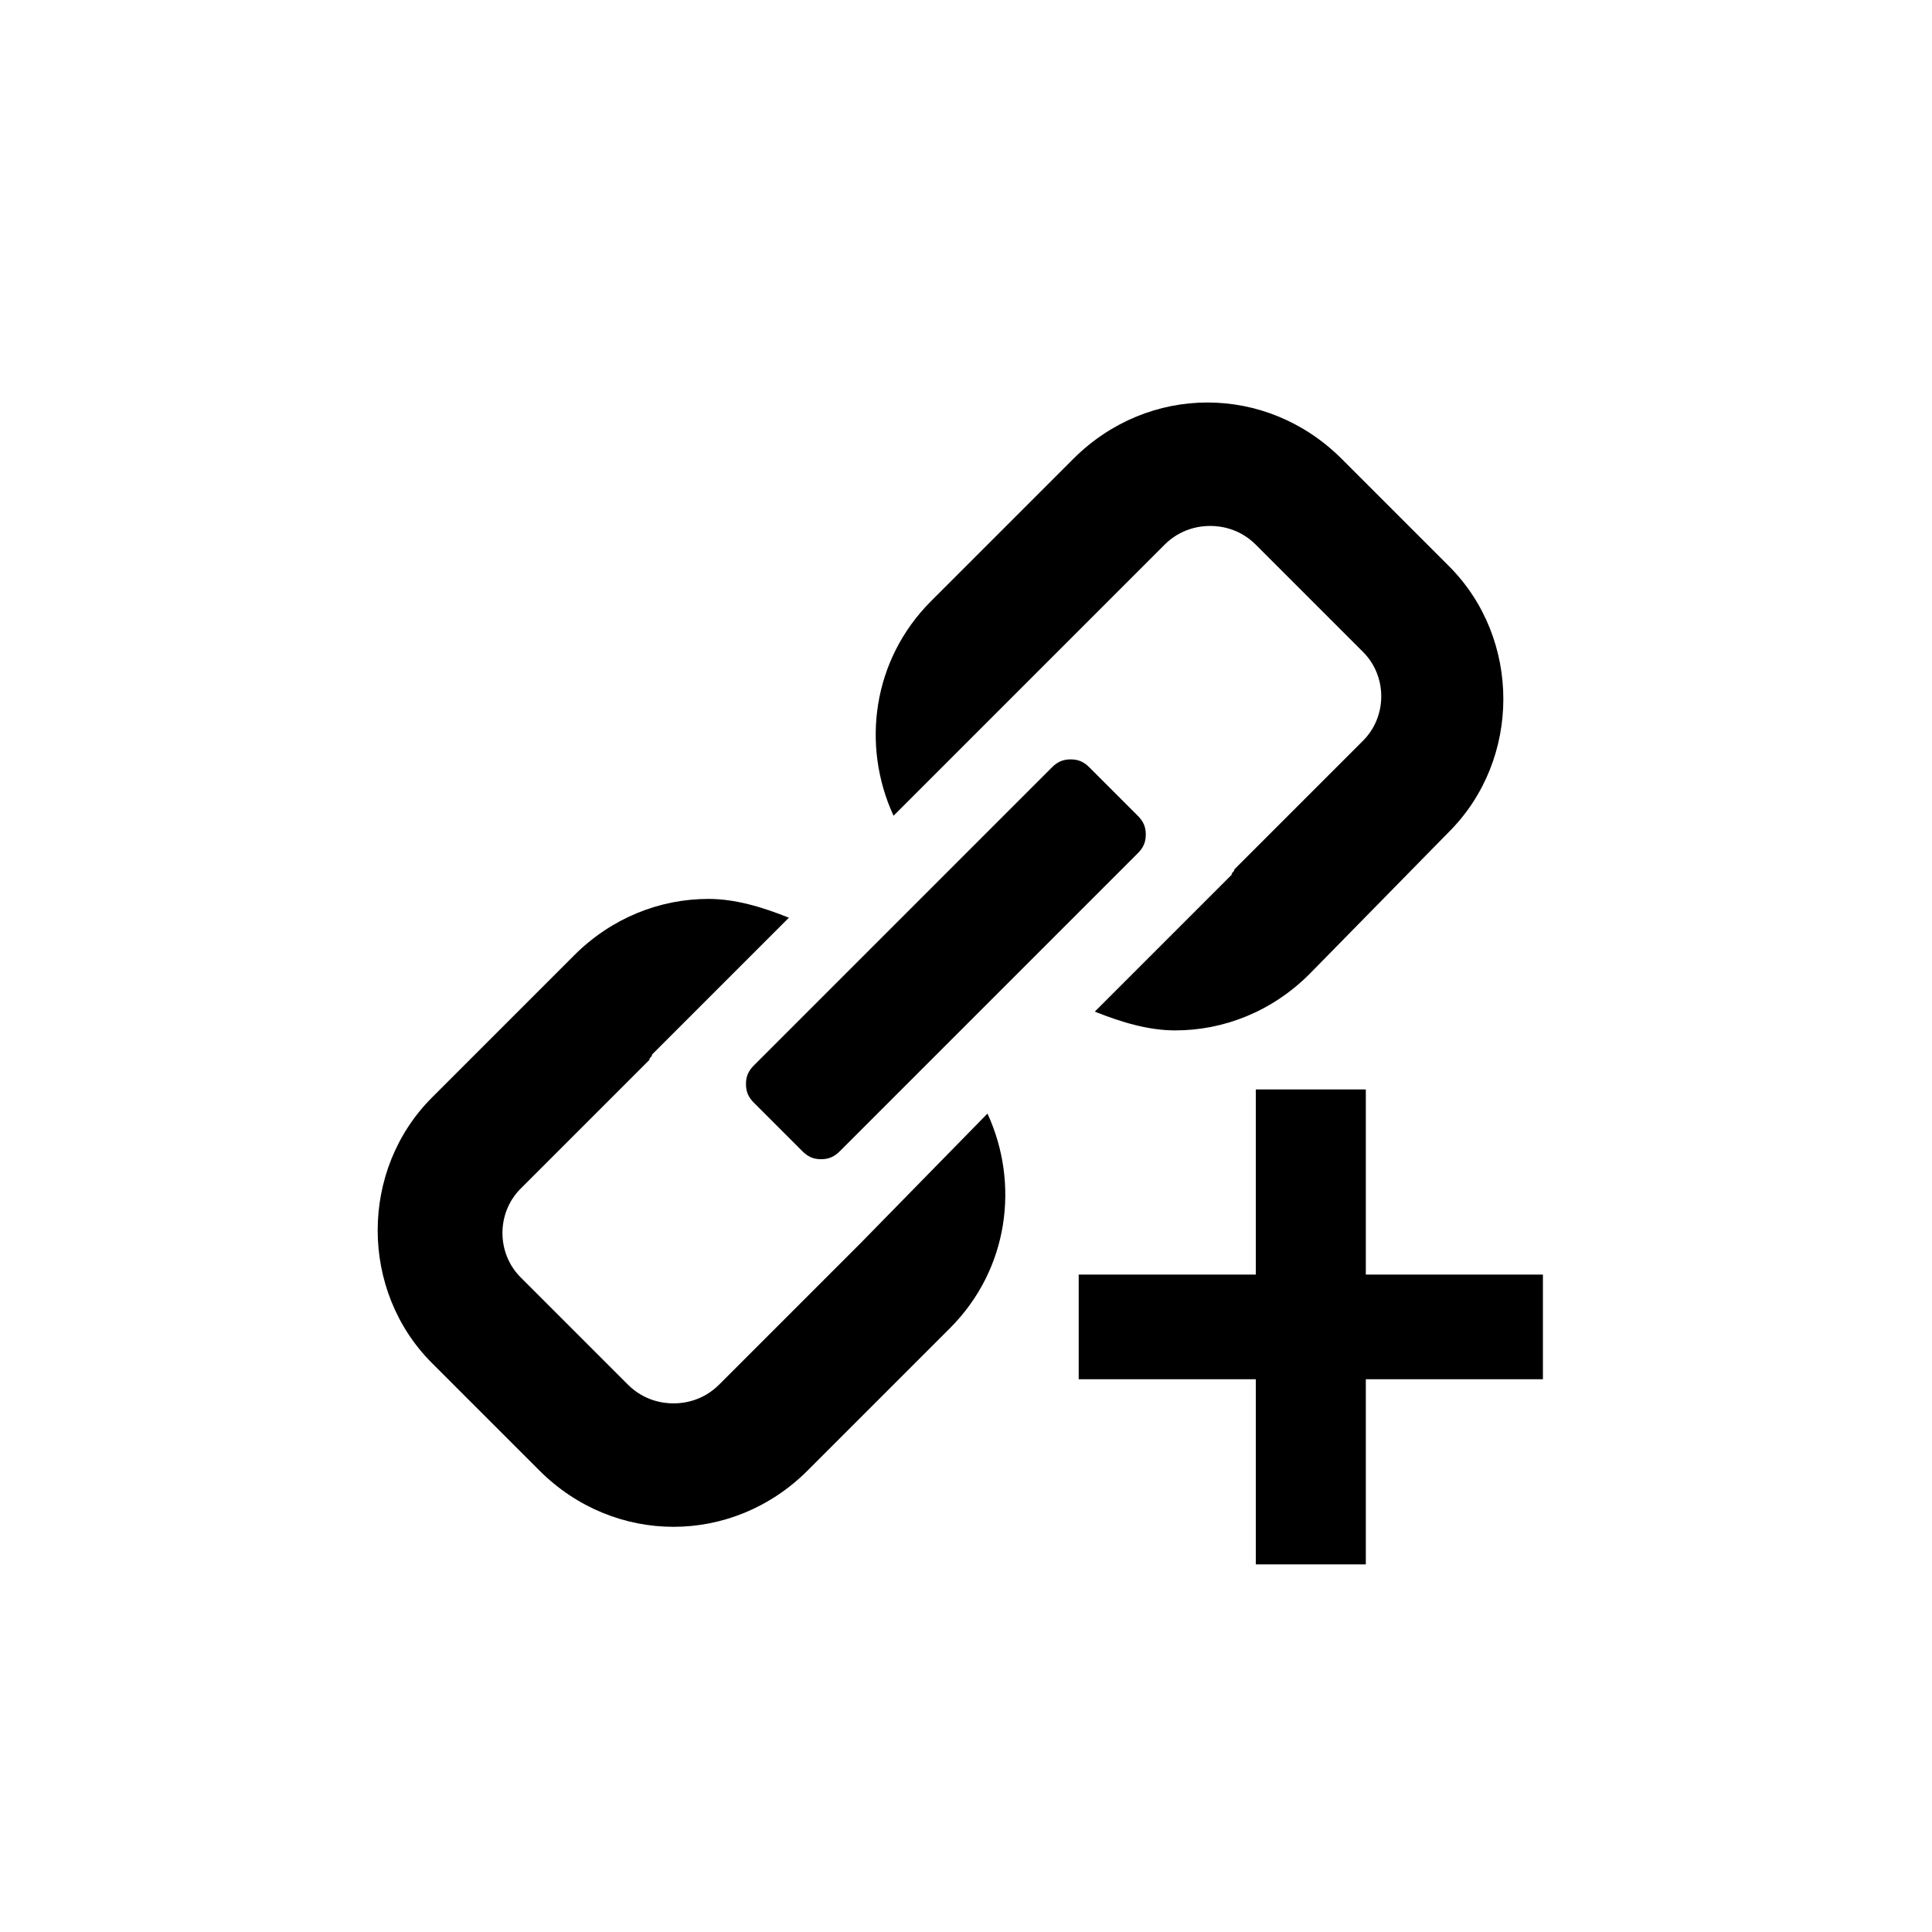
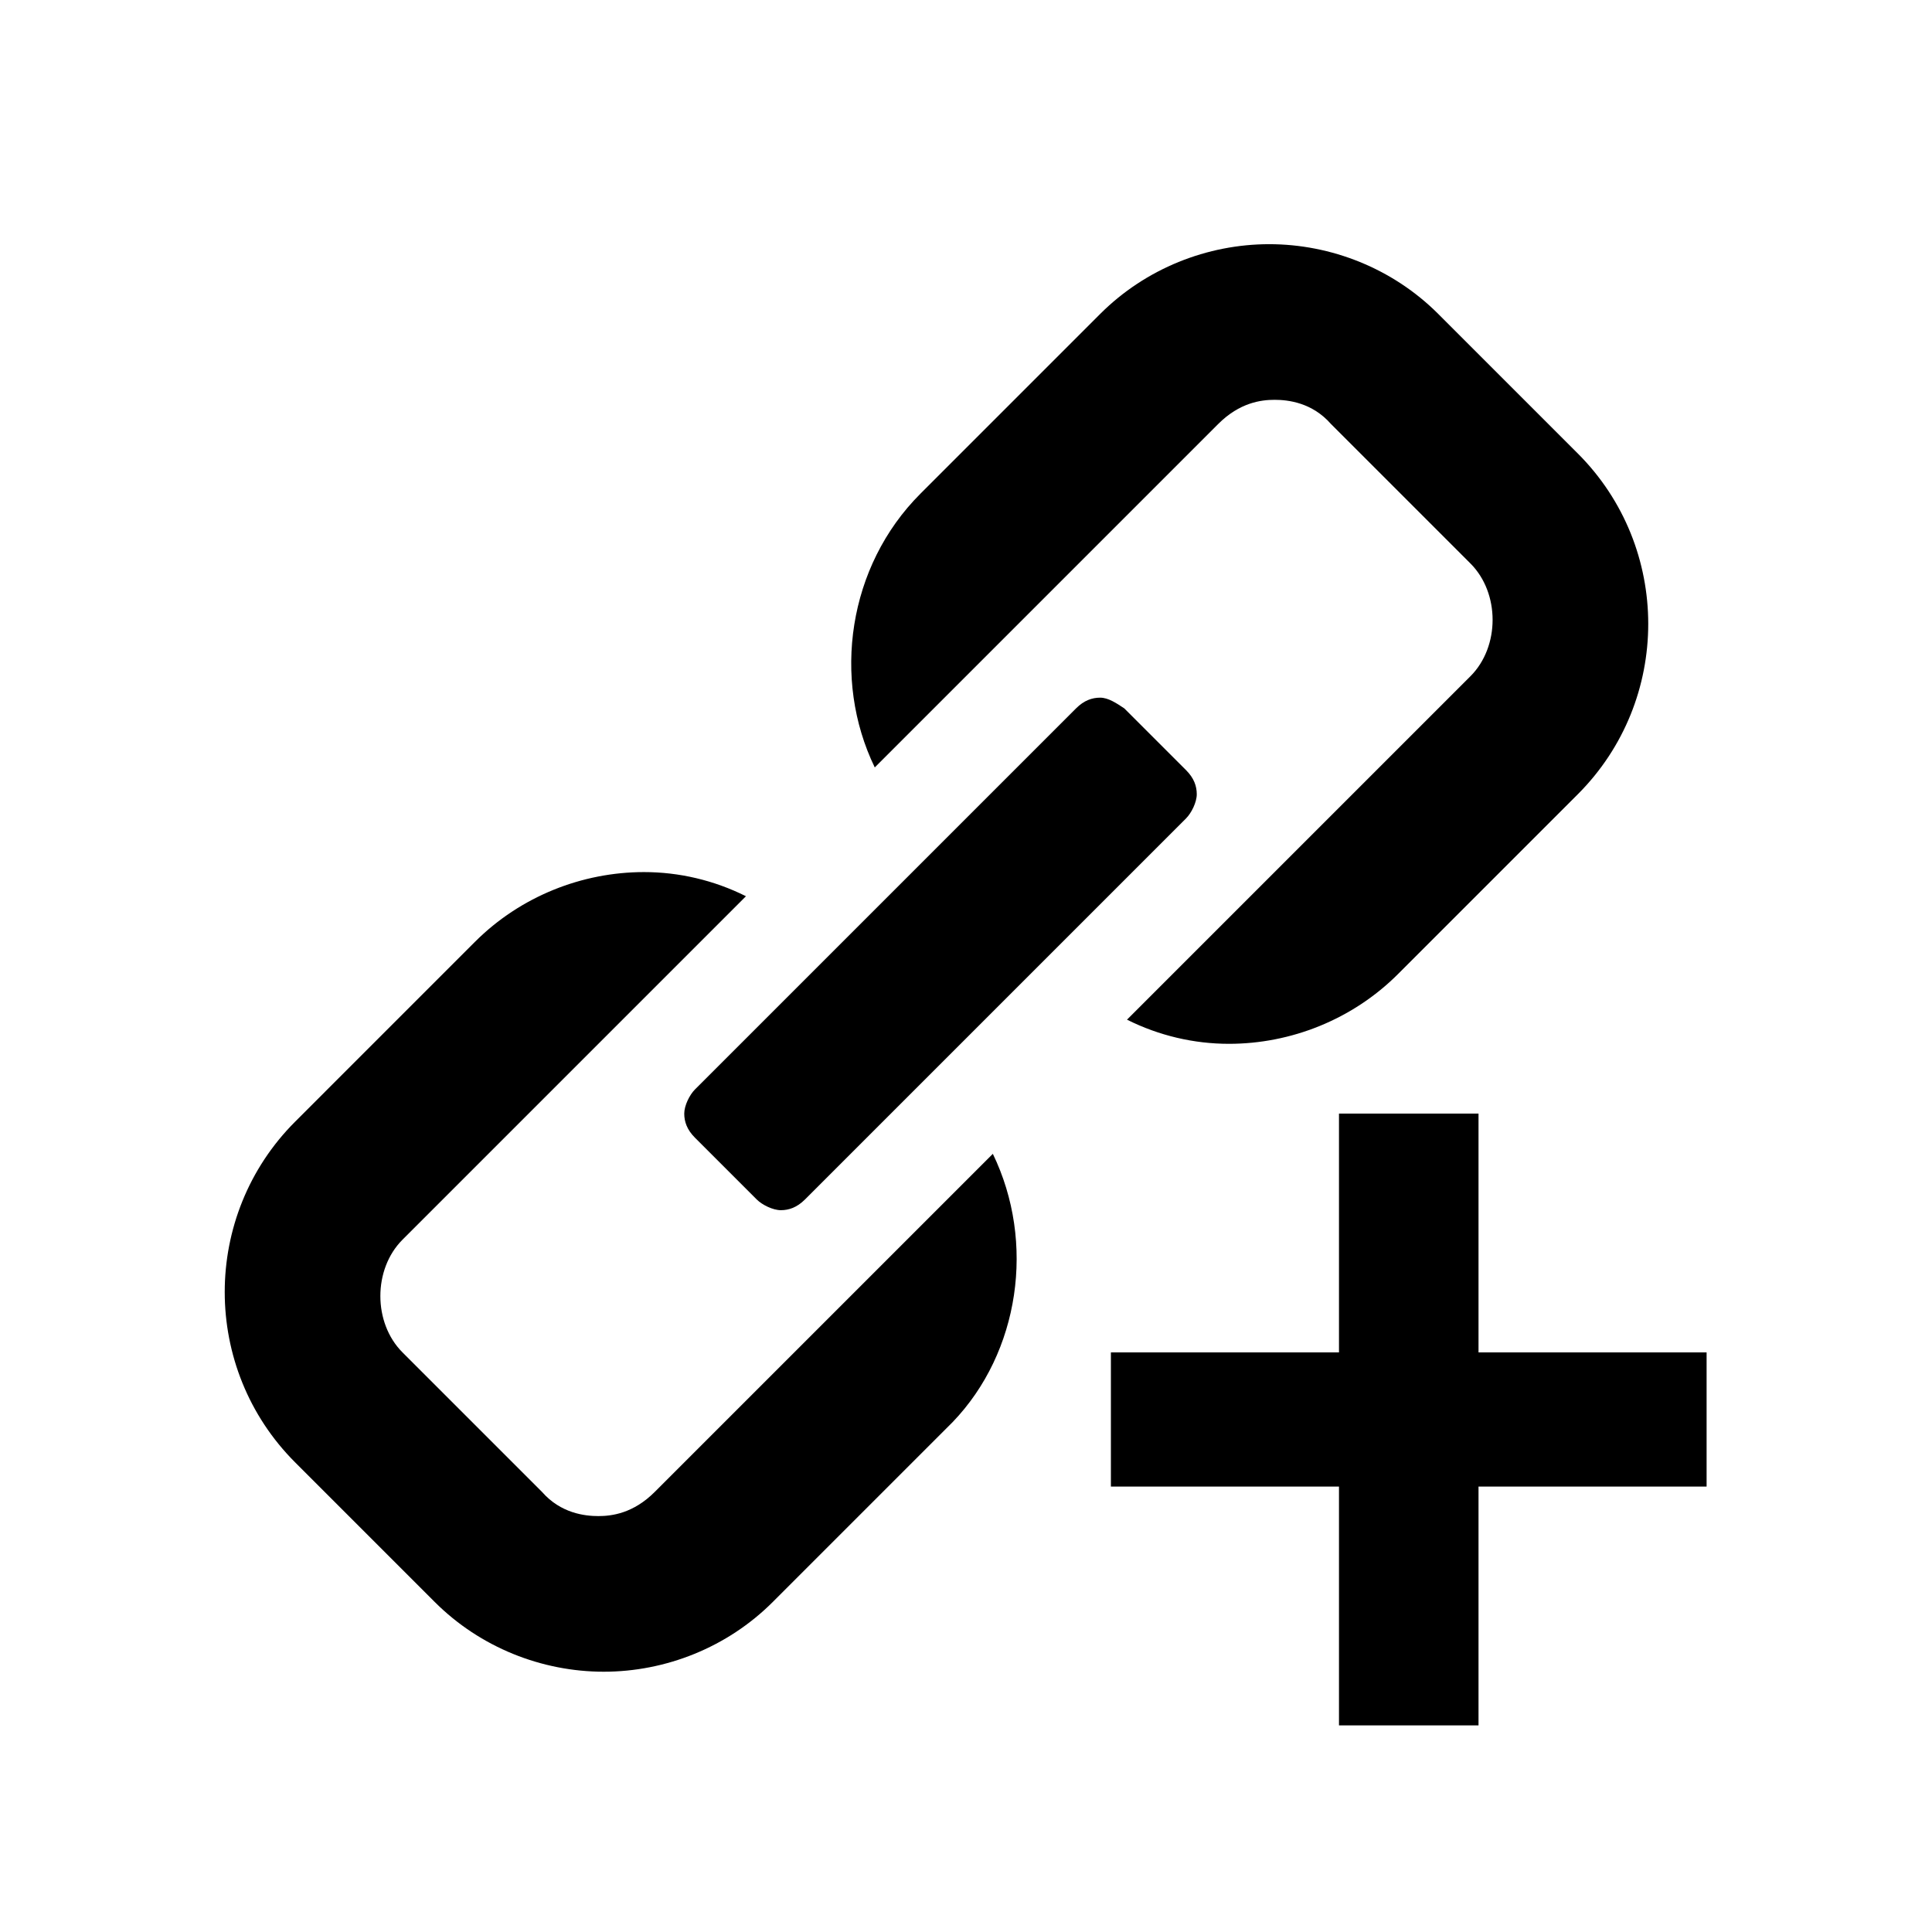
<svg xmlns="http://www.w3.org/2000/svg" version="1.1" id="Calque_1" x="0px" y="0px" viewBox="0 0 72 72" enable-background="new 0 0 72 72" xml:space="preserve">
-   <path d="M32.1,46.3l-5.3,5.3c-0.6,0.6-1.3,0.7-1.7,0.7c-0.4,0-1.1-0.1-1.7-0.7l-4-4c-0.9-0.9-0.9-2.4,0-3.3l4.8-4.8  c0-0.1,0.1-0.1,0.1-0.2l5.1-5.1c-1-0.4-2-0.7-3-0.7c-1.8,0-3.6,0.7-5,2.1l-5.3,5.3c-2.7,2.7-2.7,7.2,0,9.9l4,4  c1.4,1.4,3.2,2.1,5,2.1c1.8,0,3.6-0.7,5-2.1l5.3-5.3c2.2-2.2,2.6-5.4,1.4-8L32.1,46.3C32.1,46.3,32.1,46.3,32.1,46.3z" />
-   <path d="M38.1,25.6l5.3-5.3c0.6-0.6,1.3-0.7,1.7-0.7c0.4,0,1.1,0.1,1.7,0.7l4,4c0.9,0.9,0.9,2.4,0,3.3l-4.8,4.8  c0,0.1-0.1,0.1-0.1,0.2l-5.1,5.1c1,0.4,2,0.7,3,0.7c1.8,0,3.6-0.7,5-2.1L54,31c2.7-2.7,2.7-7.2,0-9.9l-4-4c-1.4-1.4-3.2-2.1-5-2.1  c-1.8,0-3.6,0.7-5,2.1l-5.3,5.3c-2.2,2.2-2.6,5.4-1.4,8L38.1,25.6C38,25.6,38,25.6,38.1,25.6z" />
-   <path d="M42.4,31.8c0.2-0.2,0.3-0.4,0.3-0.7c0-0.3-0.1-0.5-0.3-0.7l-1.8-1.8c-0.2-0.2-0.4-0.3-0.7-0.3c-0.3,0-0.5,0.1-0.7,0.3  L28.1,39.7c-0.2,0.2-0.3,0.4-0.3,0.7c0,0.3,0.1,0.5,0.3,0.7l1.8,1.8c0.2,0.2,0.4,0.3,0.7,0.3c0.3,0,0.5-0.1,0.7-0.3L42.4,31.8z" />
+   <path d="M31.1,48.9l-6.7,6.7c-0.8,0.8-1.6,0.9-2.1,0.9c-0.5,0-1.4-0.1-2.1-0.9l-5.2-5.2c-1.1-1.1-1.1-3.1,0-4.2l6.1-6.1  c0.1-0.1,0.1-0.1,0.2-0.2l6.5-6.5c-1.2-0.6-2.5-0.9-3.8-0.9c-2.3,0-4.6,0.9-6.3,2.6l-6.7,6.7c-3.5,3.5-3.5,9.2,0,12.7l5.2,5.2  c1.7,1.7,4,2.6,6.3,2.6c2.3,0,4.6-0.9,6.3-2.6l6.7-6.7C38,50.4,38.6,46.3,37,43L31.1,48.9C31.1,48.9,31.1,48.9,31.1,48.9z" />
+   <path d="M38.7,22.5l6.7-6.7c0.8-0.8,1.6-0.9,2.1-0.9c0.5,0,1.4,0.1,2.1,0.9l5.2,5.2c1.1,1.1,1.1,3.1,0,4.2l-6.1,6.1  c-0.1,0.1-0.1,0.1-0.2,0.2l-6.5,6.5c1.2,0.6,2.5,0.9,3.8,0.9c2.3,0,4.6-0.9,6.3-2.6l6.7-6.7c3.5-3.5,3.5-9.2,0-12.7l-5.2-5.2  c-1.7-1.7-4-2.6-6.3-2.6c-2.3,0-4.6,0.9-6.3,2.6l-6.7,6.7c-2.7,2.7-3.3,6.9-1.7,10.2L38.7,22.5C38.7,22.6,38.7,22.6,38.7,22.5z" />
+   <path d="M44.2,30.5c0.2-0.2,0.4-0.6,0.4-0.9c0-0.3-0.1-0.6-0.4-0.9l-2.3-2.3C41.6,26.2,41.3,26,41,26c-0.3,0-0.6,0.1-0.9,0.4  L25.9,40.6c-0.2,0.2-0.4,0.6-0.4,0.9c0,0.3,0.1,0.6,0.4,0.9l2.3,2.3c0.2,0.2,0.6,0.4,0.9,0.4c0.3,0,0.6-0.1,0.9-0.4L44.2,30.5z" />
  <g>
-     <path d="M46.8,51.4h-6.6v-3.9h6.6v-6.9h4.1v6.9h6.6v3.9h-6.6v6.9h-4.1V51.4z" />
+     <path d="M49.9,55.4h-8.5v-5h8.5v-8.9h5.2v8.9h8.5v5h-8.5v8.9h-5.2V55.4z" />
  </g>
</svg>
